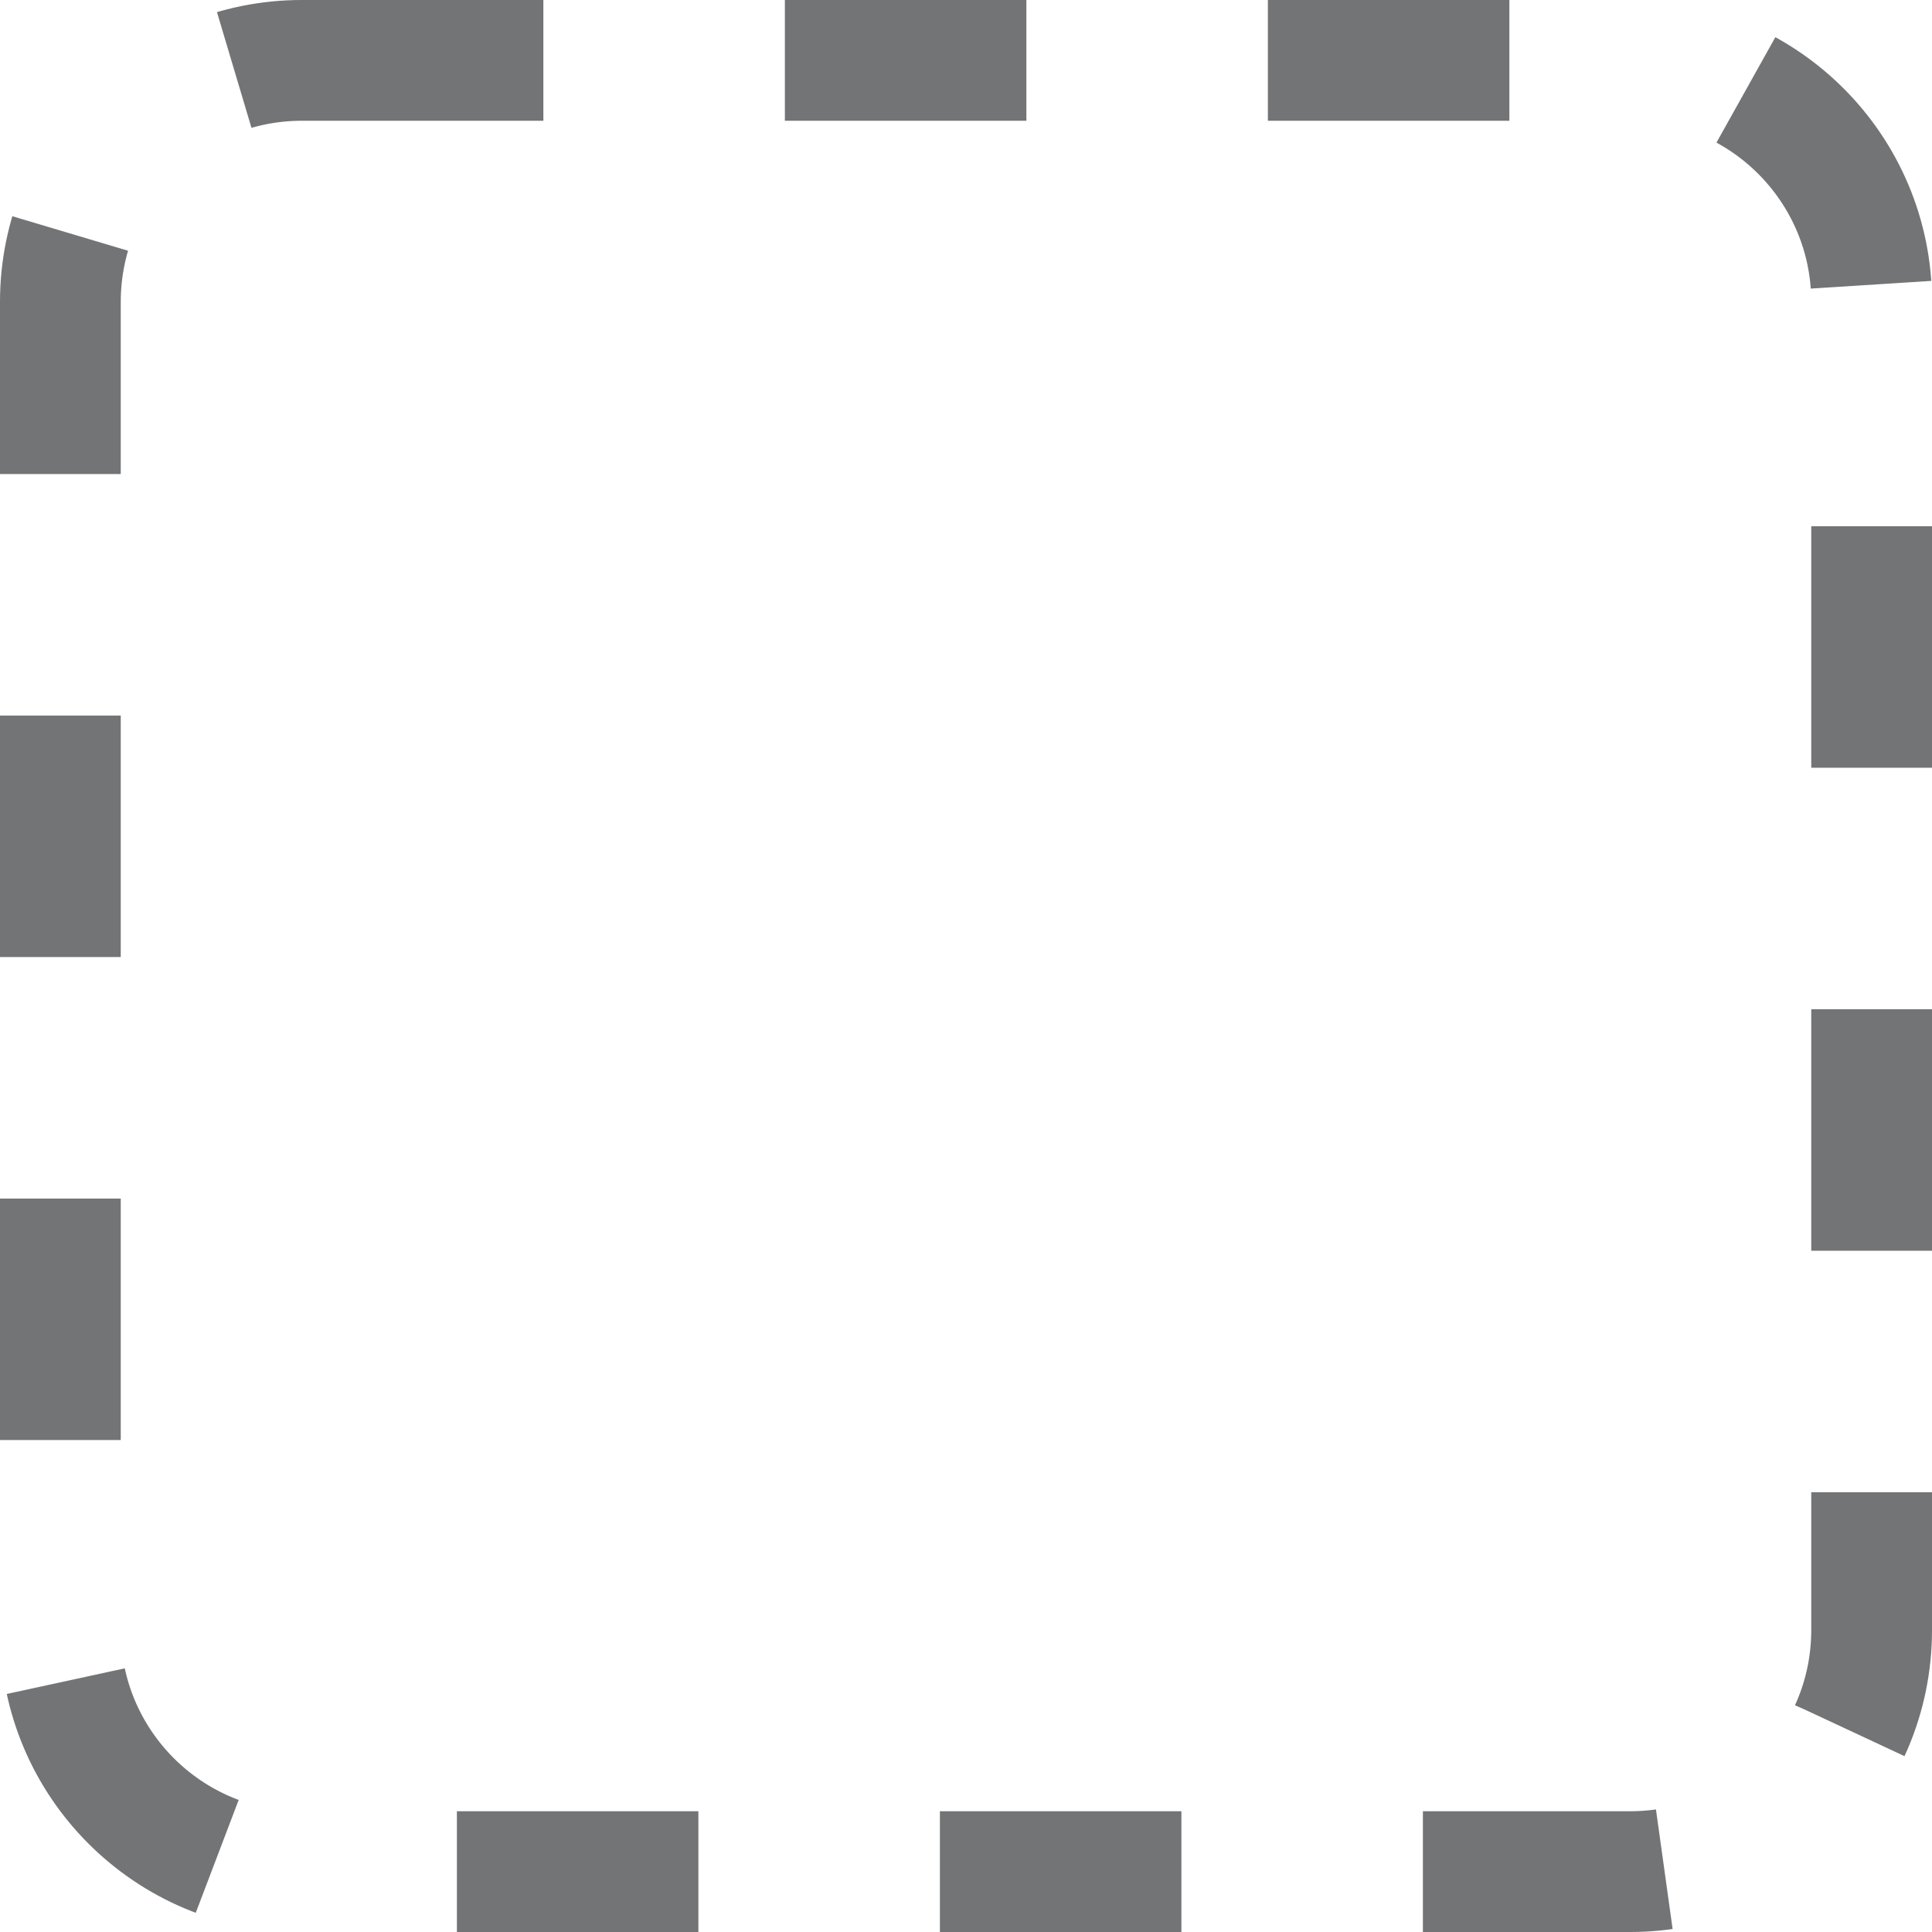
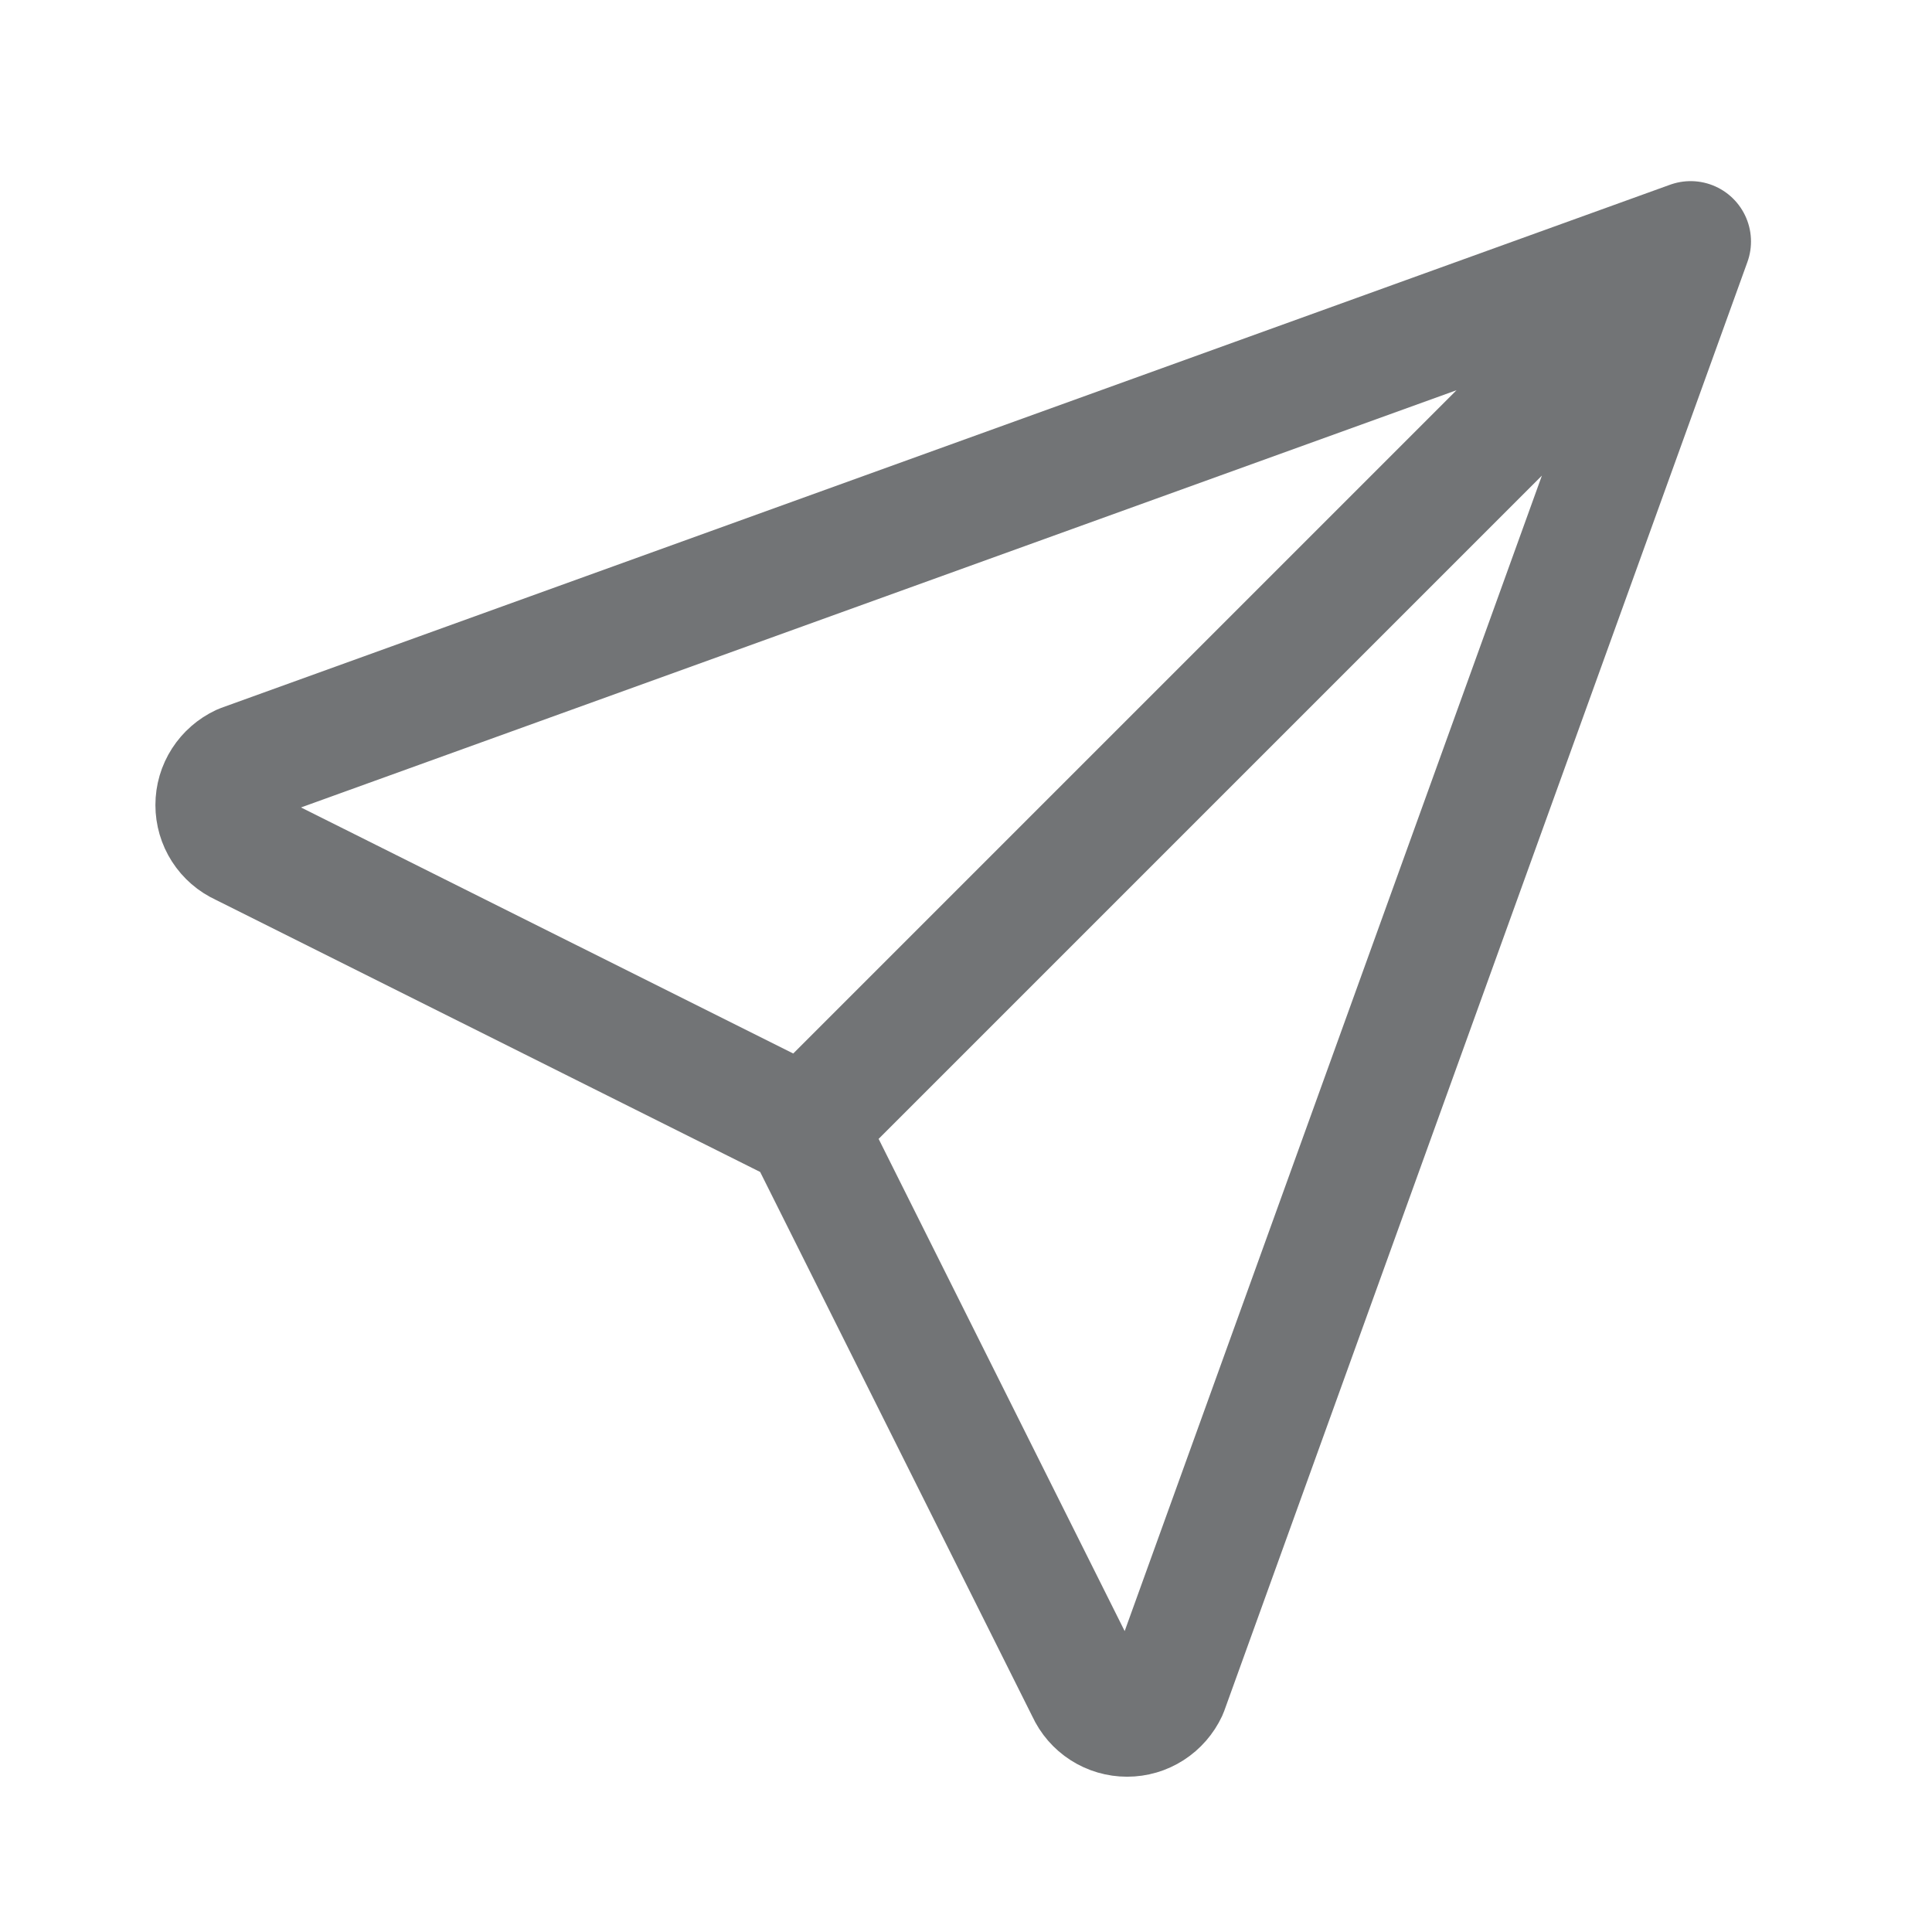
<svg xmlns="http://www.w3.org/2000/svg" width="16" height="16" viewBox="0 0 16 16" fill="none">
-   <rect x="0.5" y="0.5" width="15" height="15" rx="2" stroke="#727476" stroke-dasharray="2 2" />
+   <path d="M6.668 9.333L14.001 2M14.001 2L2.001 6.333C1.937 6.363 1.883 6.41 1.845 6.469C1.807 6.528 1.787 6.596 1.787 6.667C1.787 6.737 1.807 6.806 1.845 6.865C1.883 6.924 1.937 6.971 2.001 7L6.668 9.333L9.001 14C9.03 14.064 9.077 14.118 9.136 14.156C9.195 14.194 9.264 14.214 9.334 14.214C9.405 14.214 9.473 14.194 9.532 14.156C9.591 14.118 9.638 14.064 9.668 14L14.001 2Z" stroke="#727476" stroke-linecap="round" stroke-linejoin="round" />
</svg>
